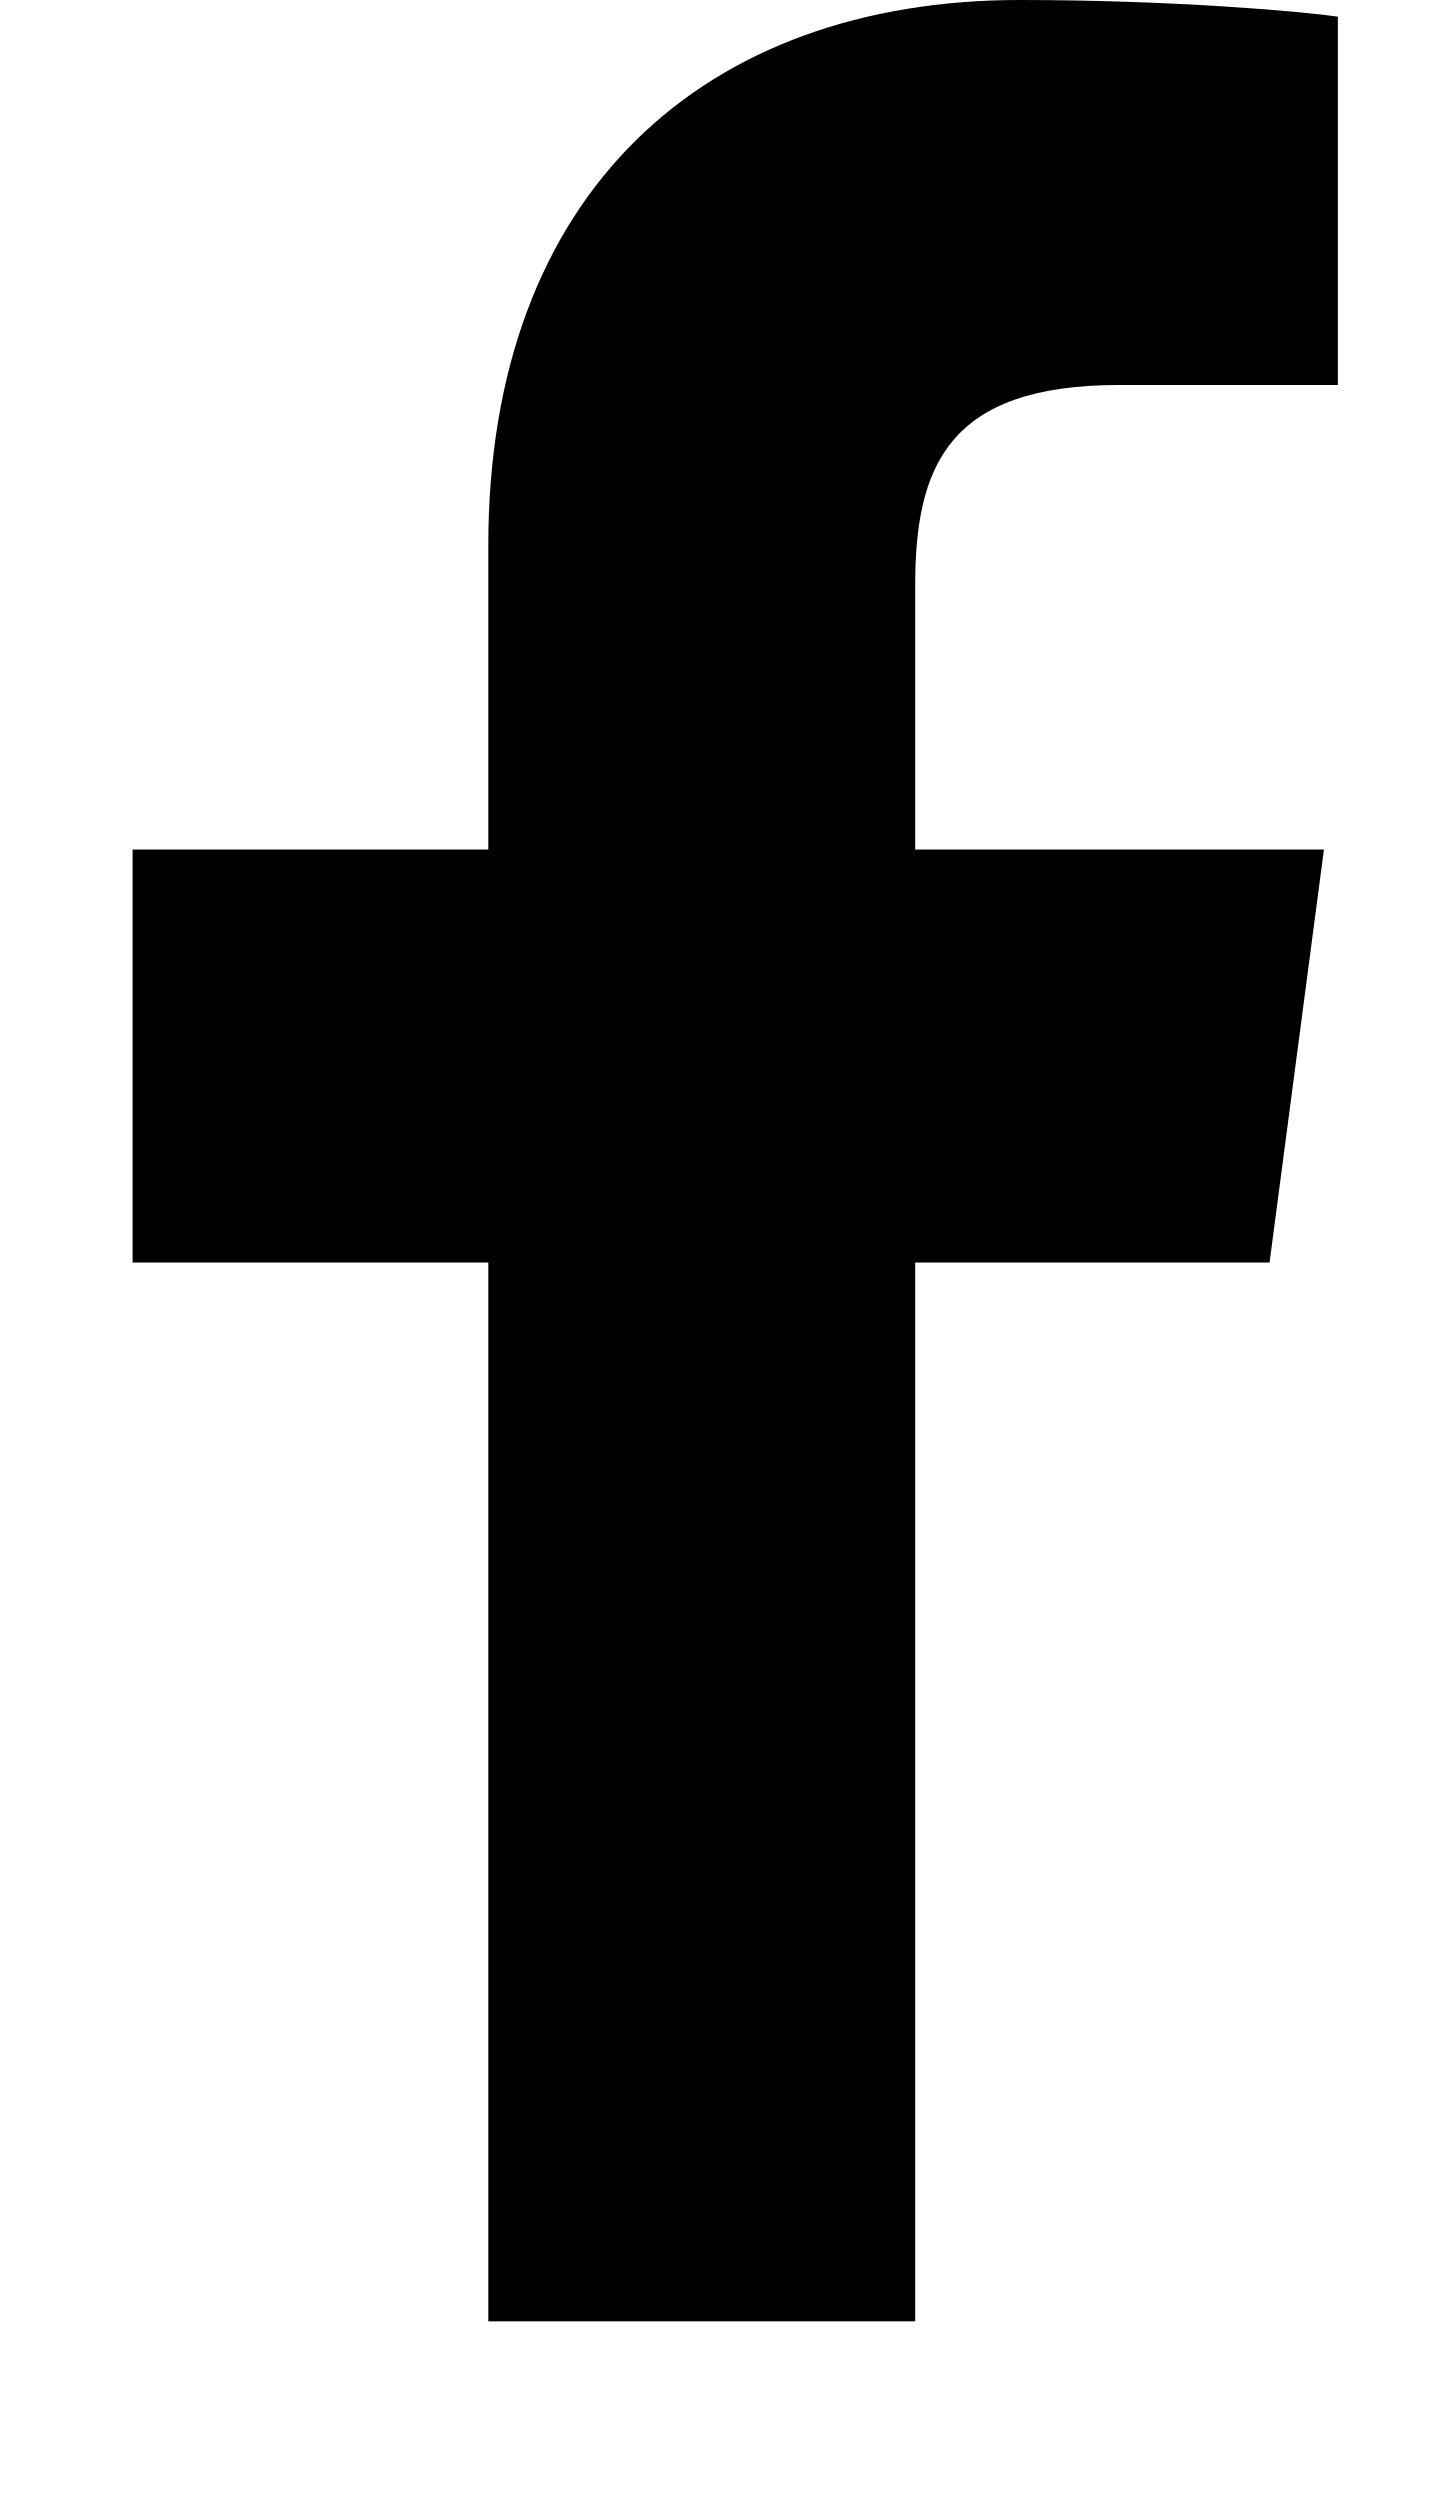
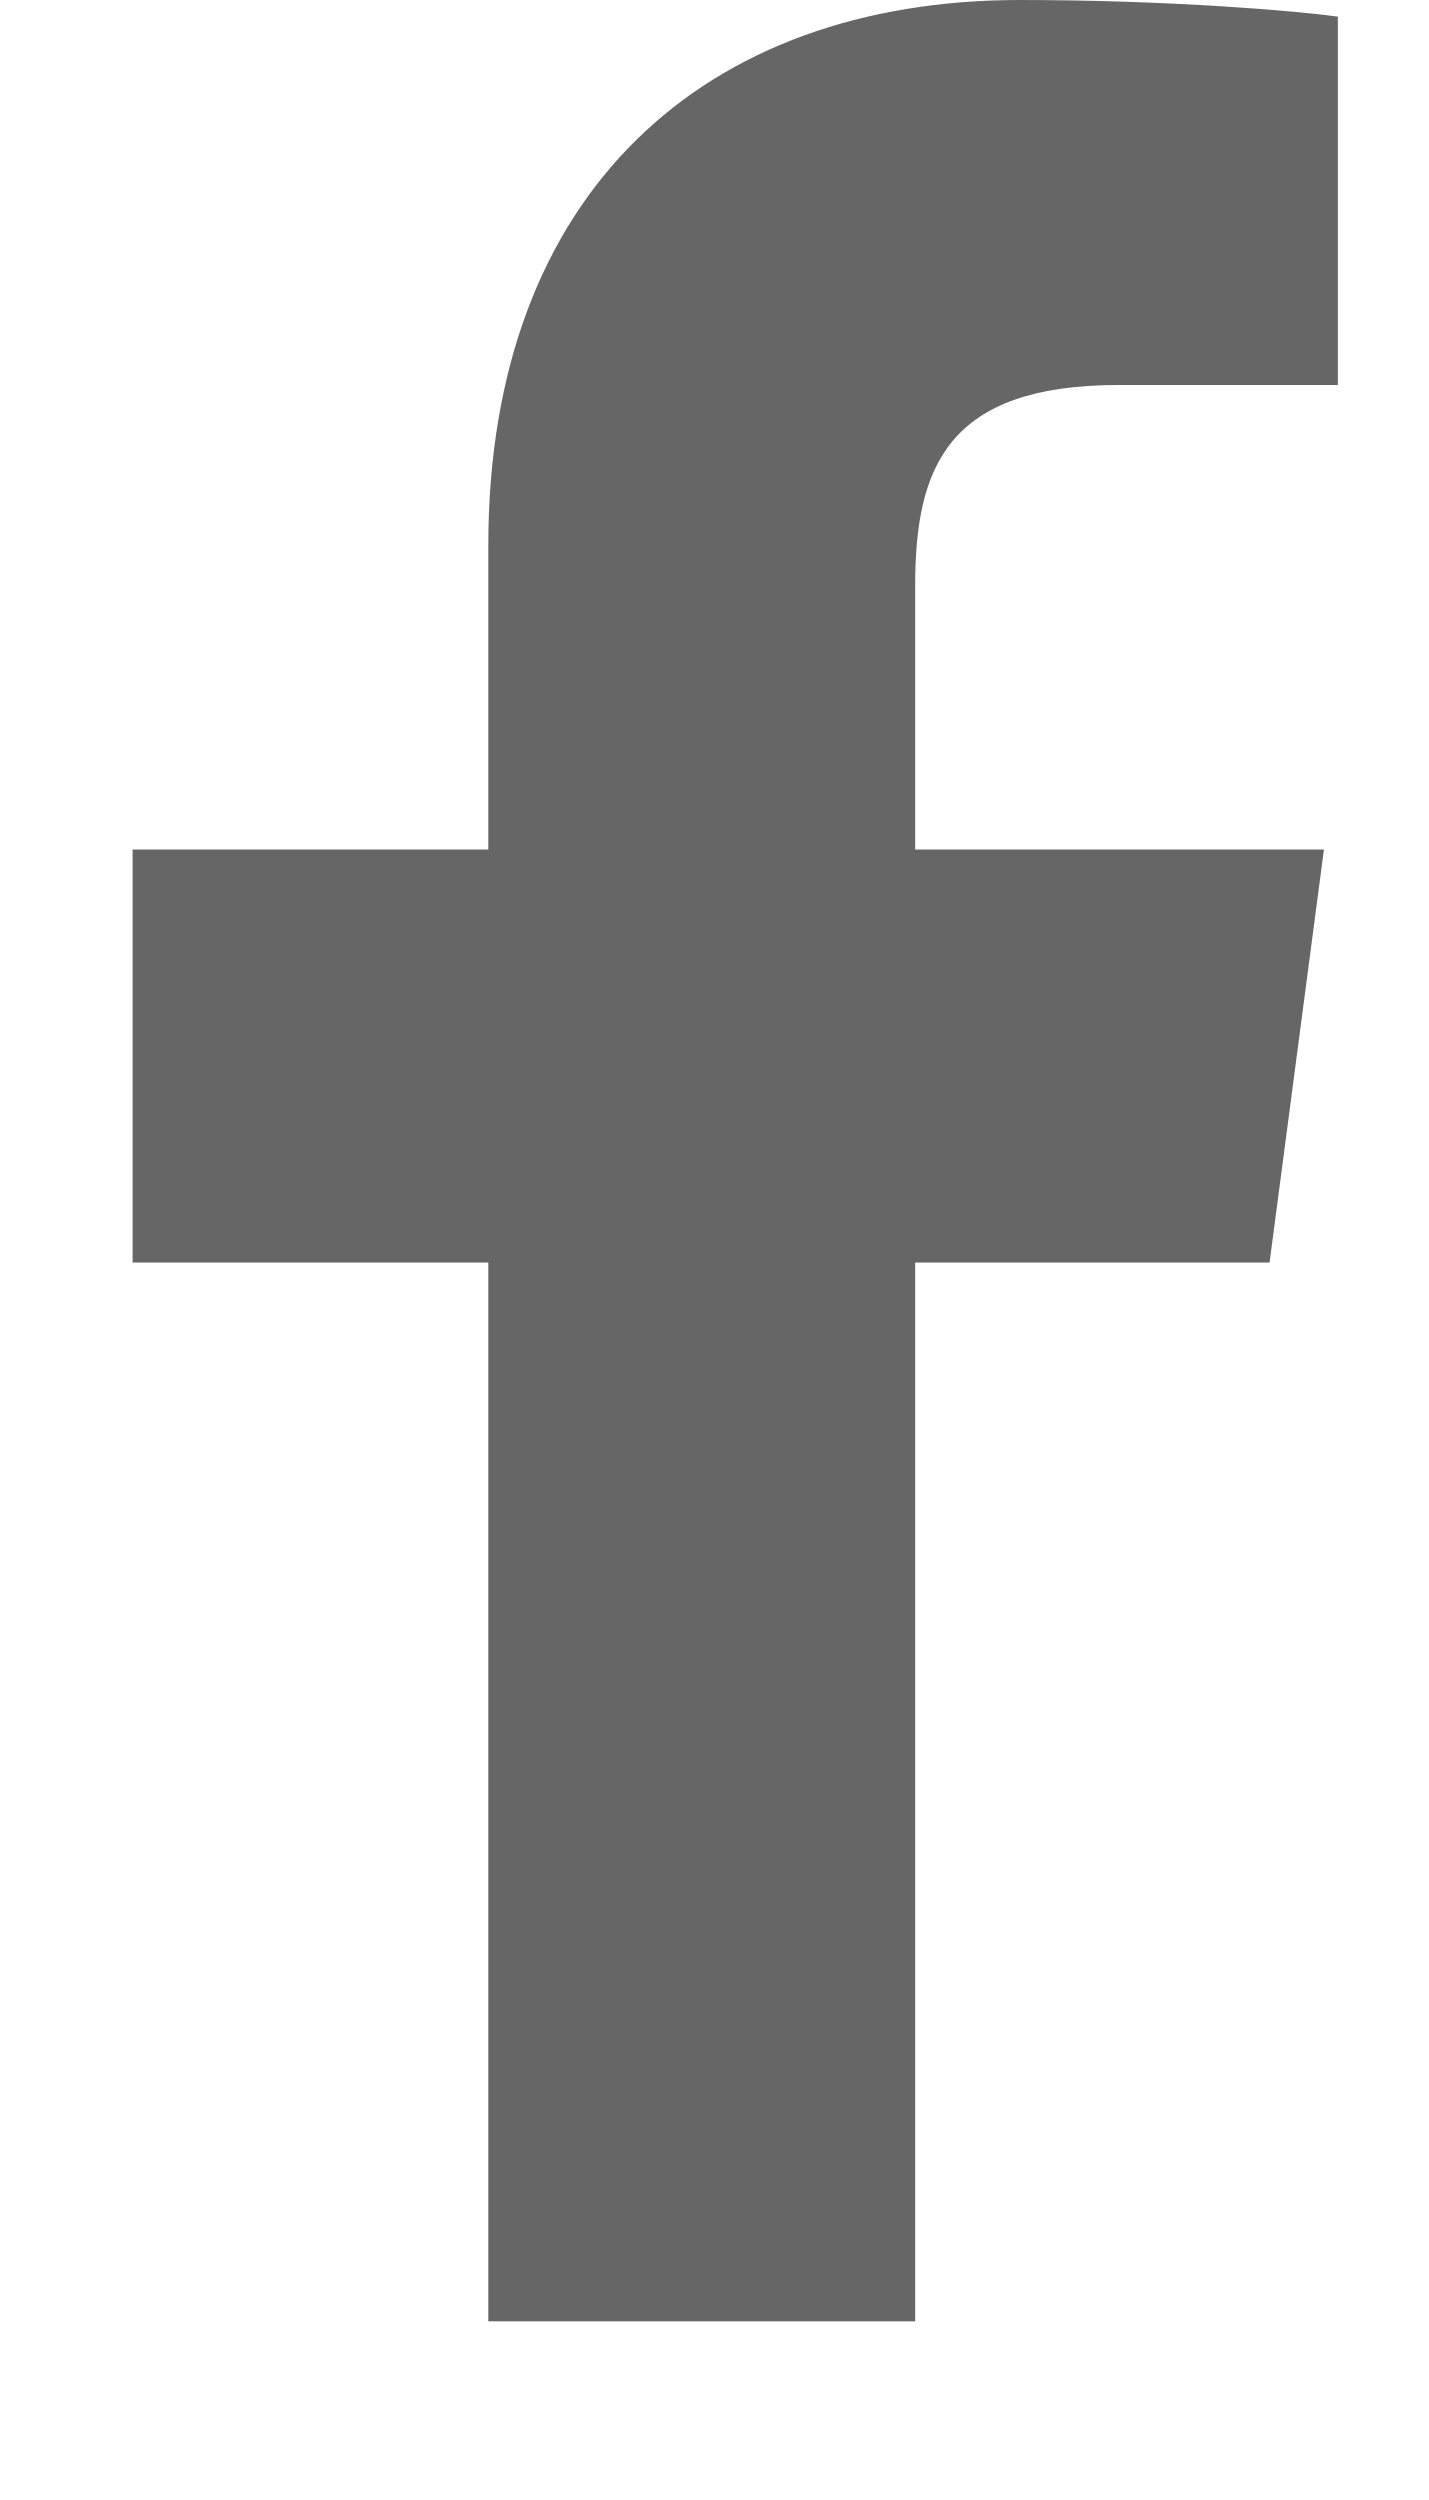
<svg xmlns="http://www.w3.org/2000/svg" version="1.1" width="16" height="28" viewBox="0 0 16 28">
-   <path d="M14.984 0.187v4.125h-2.453c-1.922 0-2.281 0.922-2.281 2.25v2.953h4.578l-0.609 4.625h-3.969v11.859h-4.781v-11.859h-3.984v-4.625h3.984v-3.406c0-3.953 2.422-6.109 5.953-6.109 1.687 0 3.141 0.125 3.563 0.187z" />
+   <path fill="#666" d="M14.984 0.187v4.125h-2.453c-1.922 0-2.281 0.922-2.281 2.25v2.953h4.578l-0.609 4.625h-3.969v11.859h-4.781v-11.859h-3.984v-4.625h3.984v-3.406c0-3.953 2.422-6.109 5.953-6.109 1.687 0 3.141 0.125 3.563 0.187z" />
</svg>
